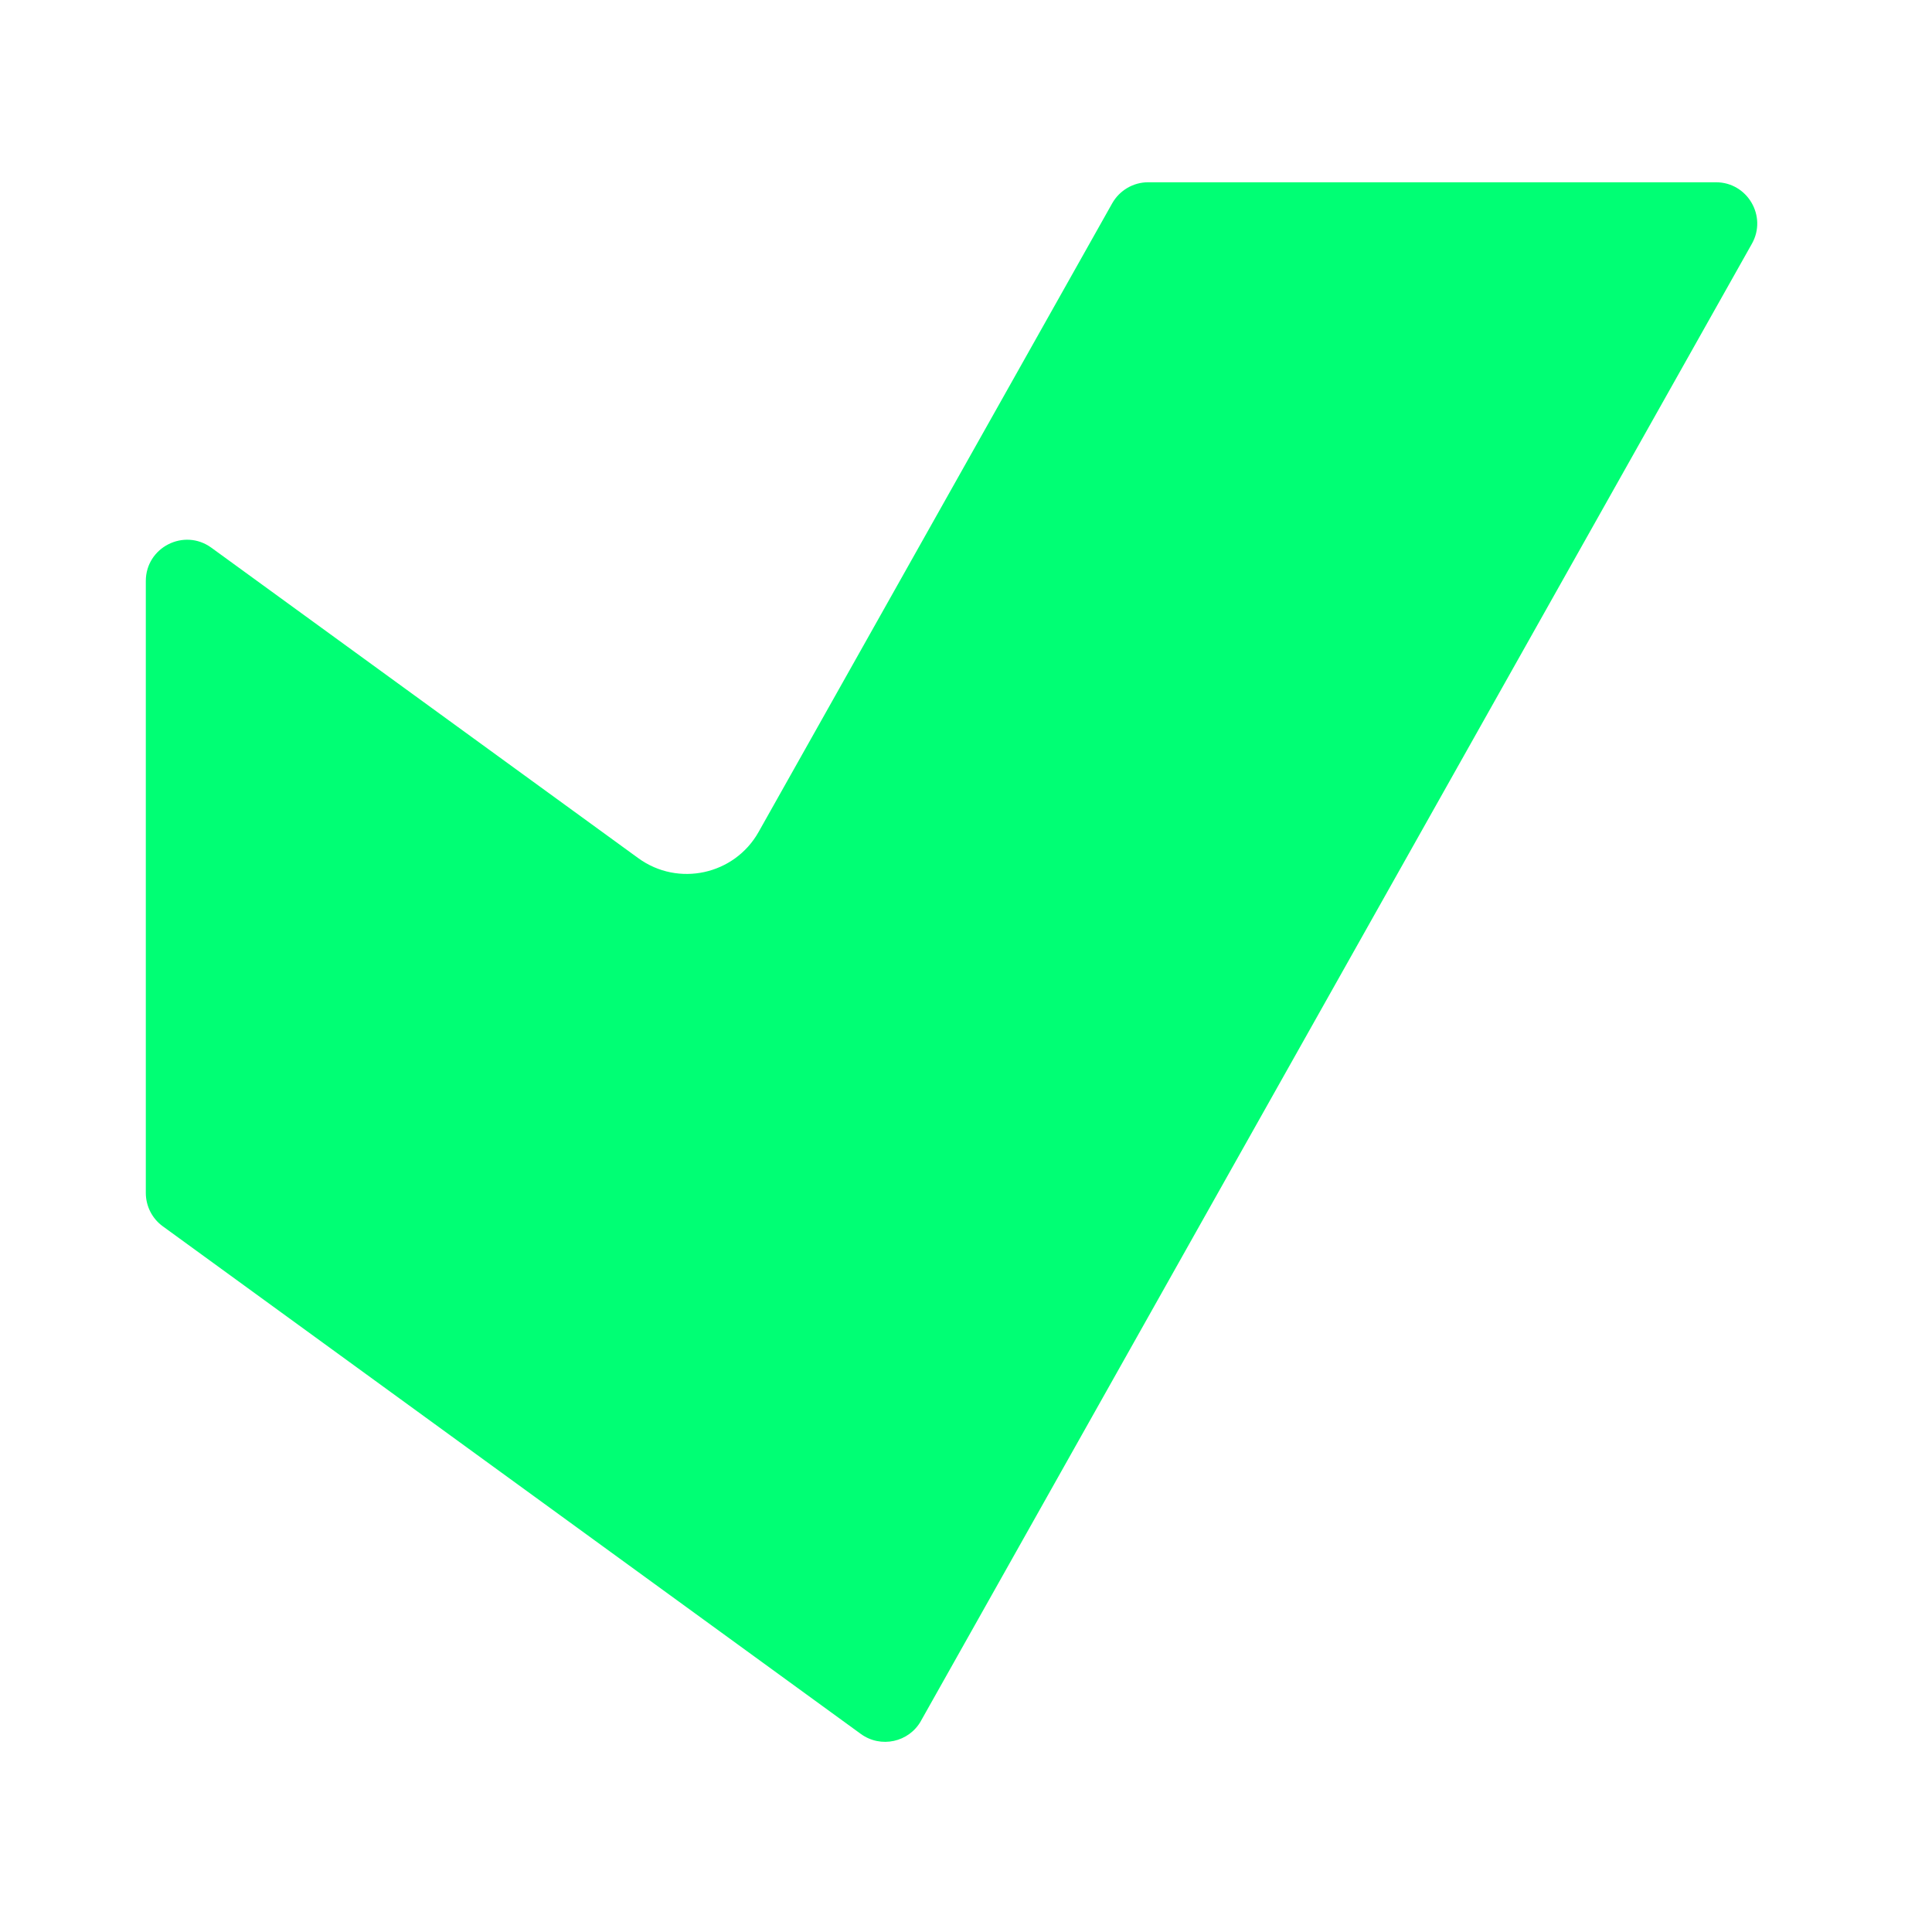
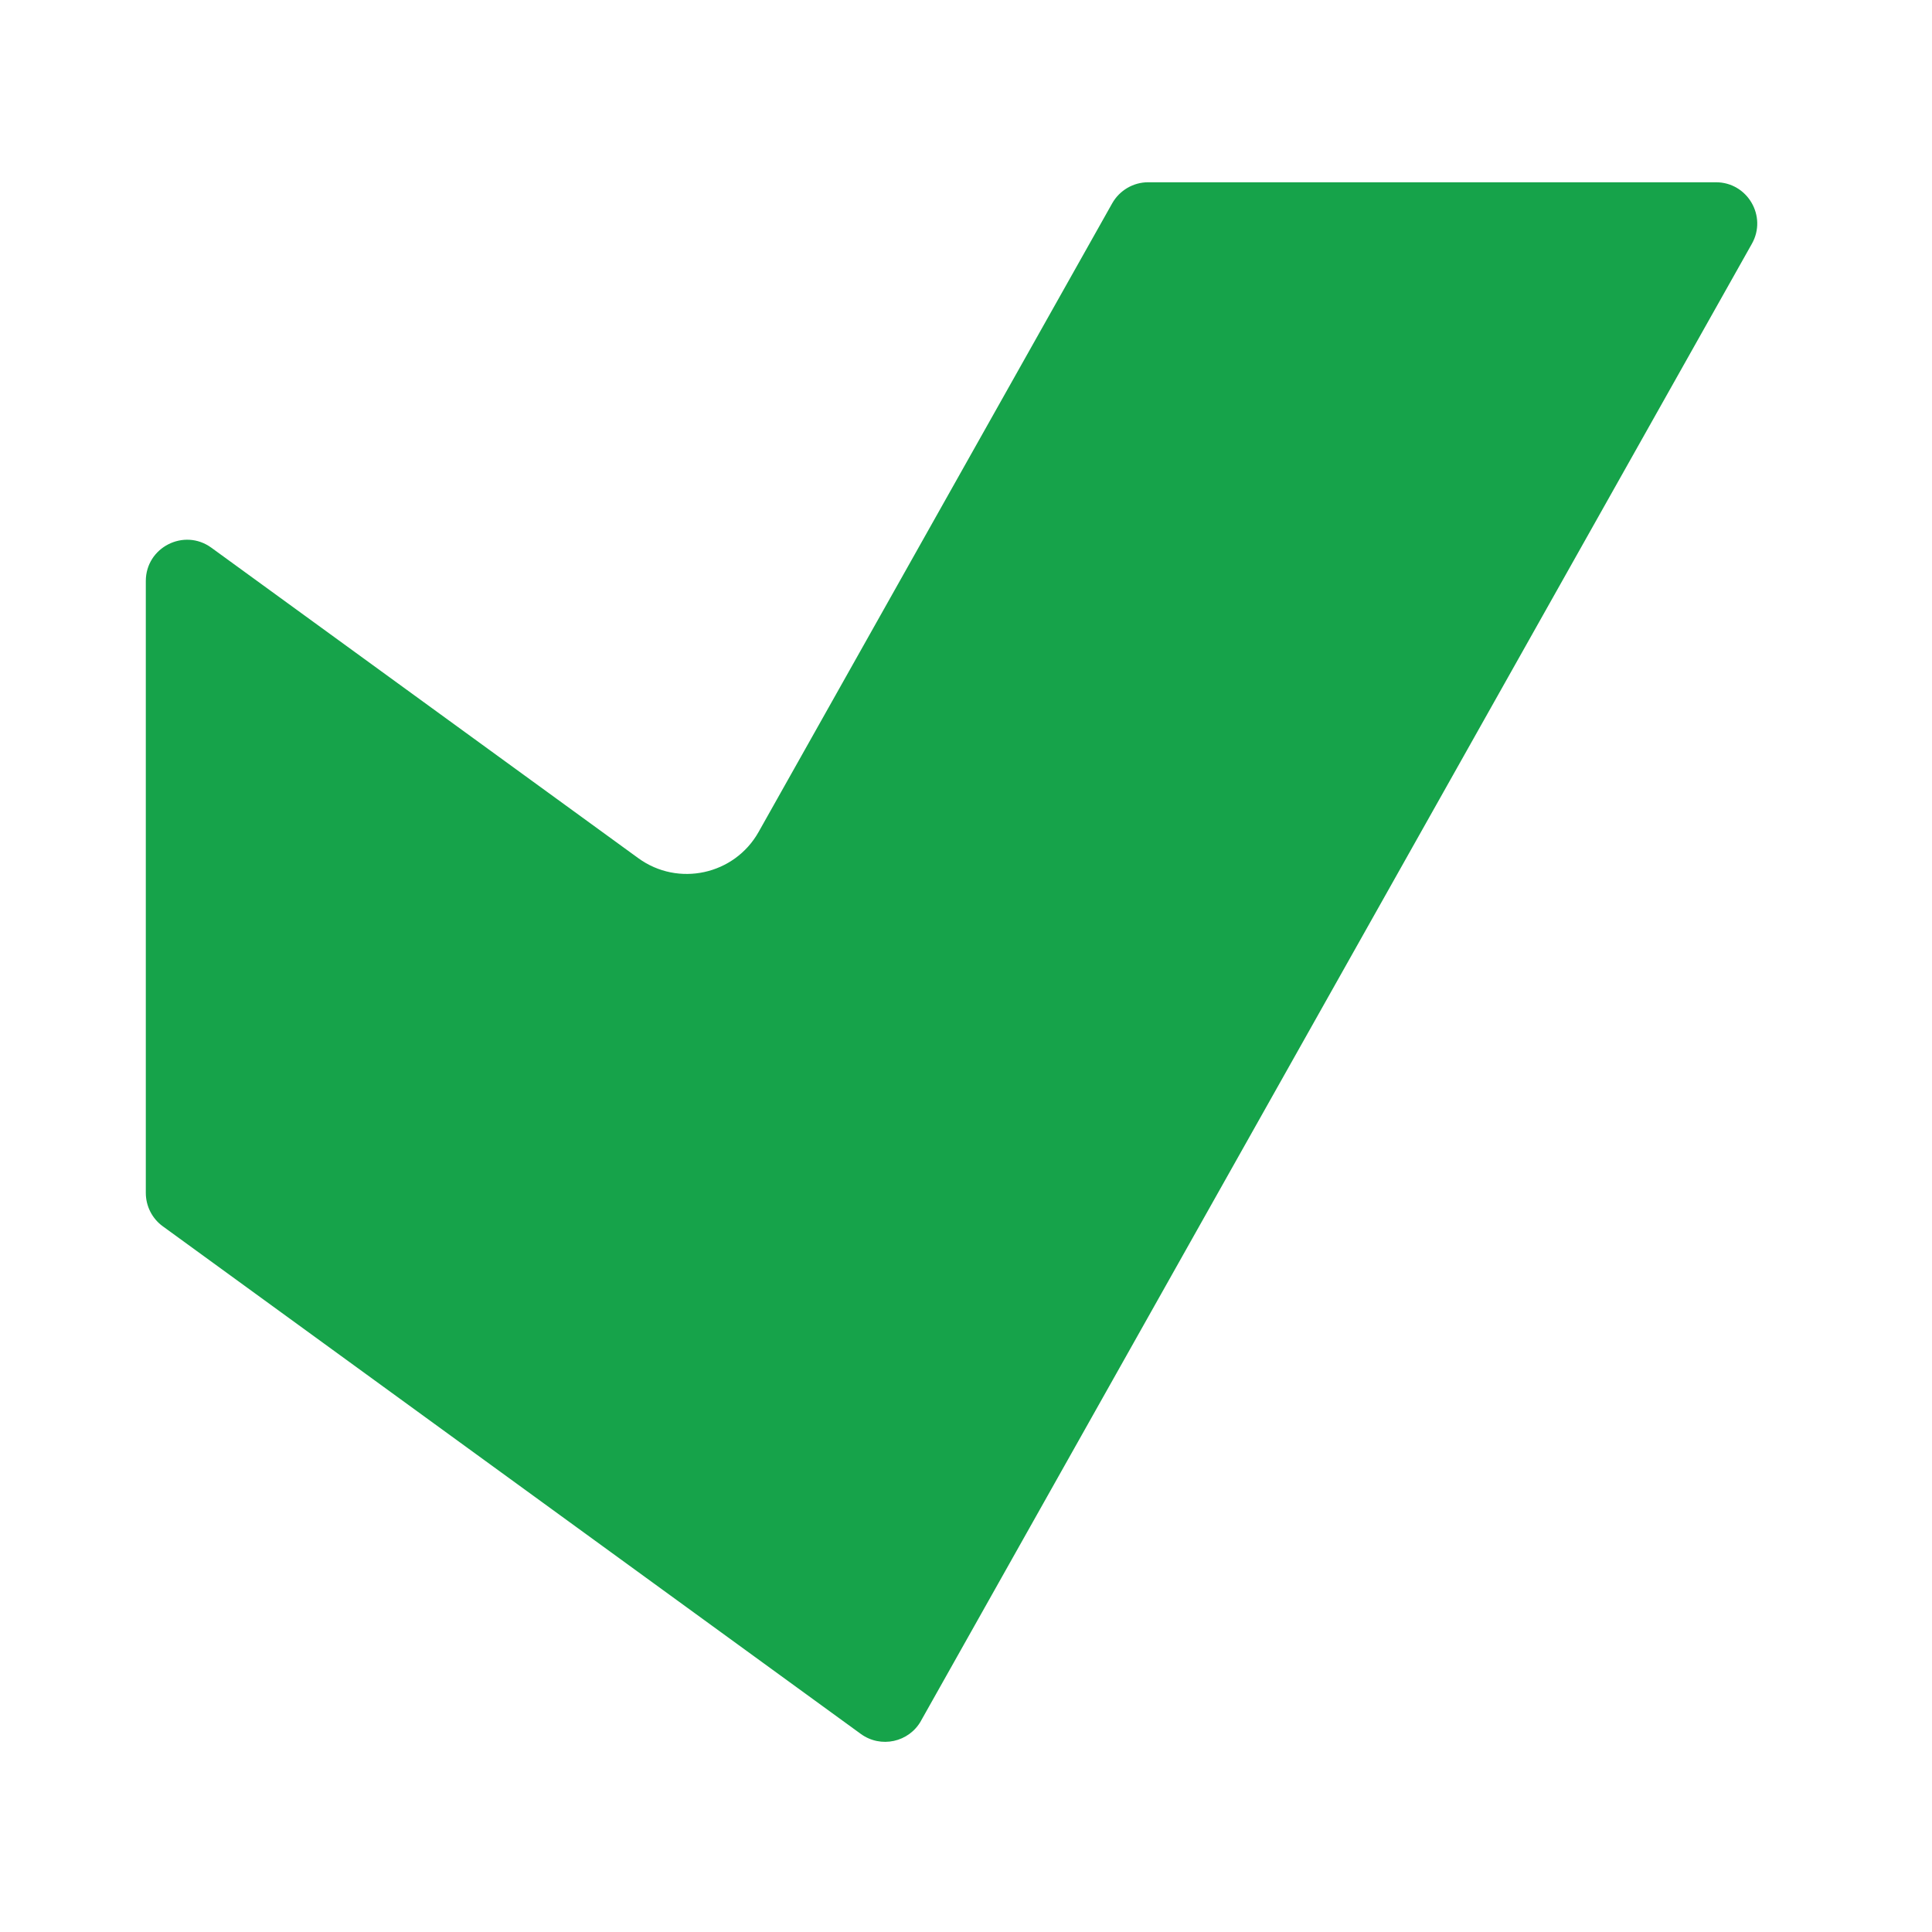
<svg xmlns="http://www.w3.org/2000/svg" width="24" height="24" viewBox="-4 -4 53 51" fill="none">
-   <path d="M21.266 42.207C20.934 42.797 20.163 42.965 19.614 42.566L0.465 28.64C0.172 28.427 0 28.086 0 27.724V10.939C0 10.015 1.049 9.481 1.797 10.024L13.509 18.541C14.603 19.338 16.148 19 16.811 17.822L26.511 0.577C26.712 0.222 27.089 0 27.498 0H43.073C43.938 0 44.484 0.933 44.059 1.687L21.266 42.205V42.207Z" fill="#00FF74" />
+   <path d="M21.266 42.207C20.934 42.797 20.163 42.965 19.614 42.566L0.465 28.64C0.172 28.427 0 28.086 0 27.724V10.939C0 10.015 1.049 9.481 1.797 10.024L13.509 18.541C14.603 19.338 16.148 19 16.811 17.822L26.511 0.577C26.712 0.222 27.089 0 27.498 0H43.073C43.938 0 44.484 0.933 44.059 1.687L21.266 42.205V42.207Z" fill="#16A34A" />
</svg>
